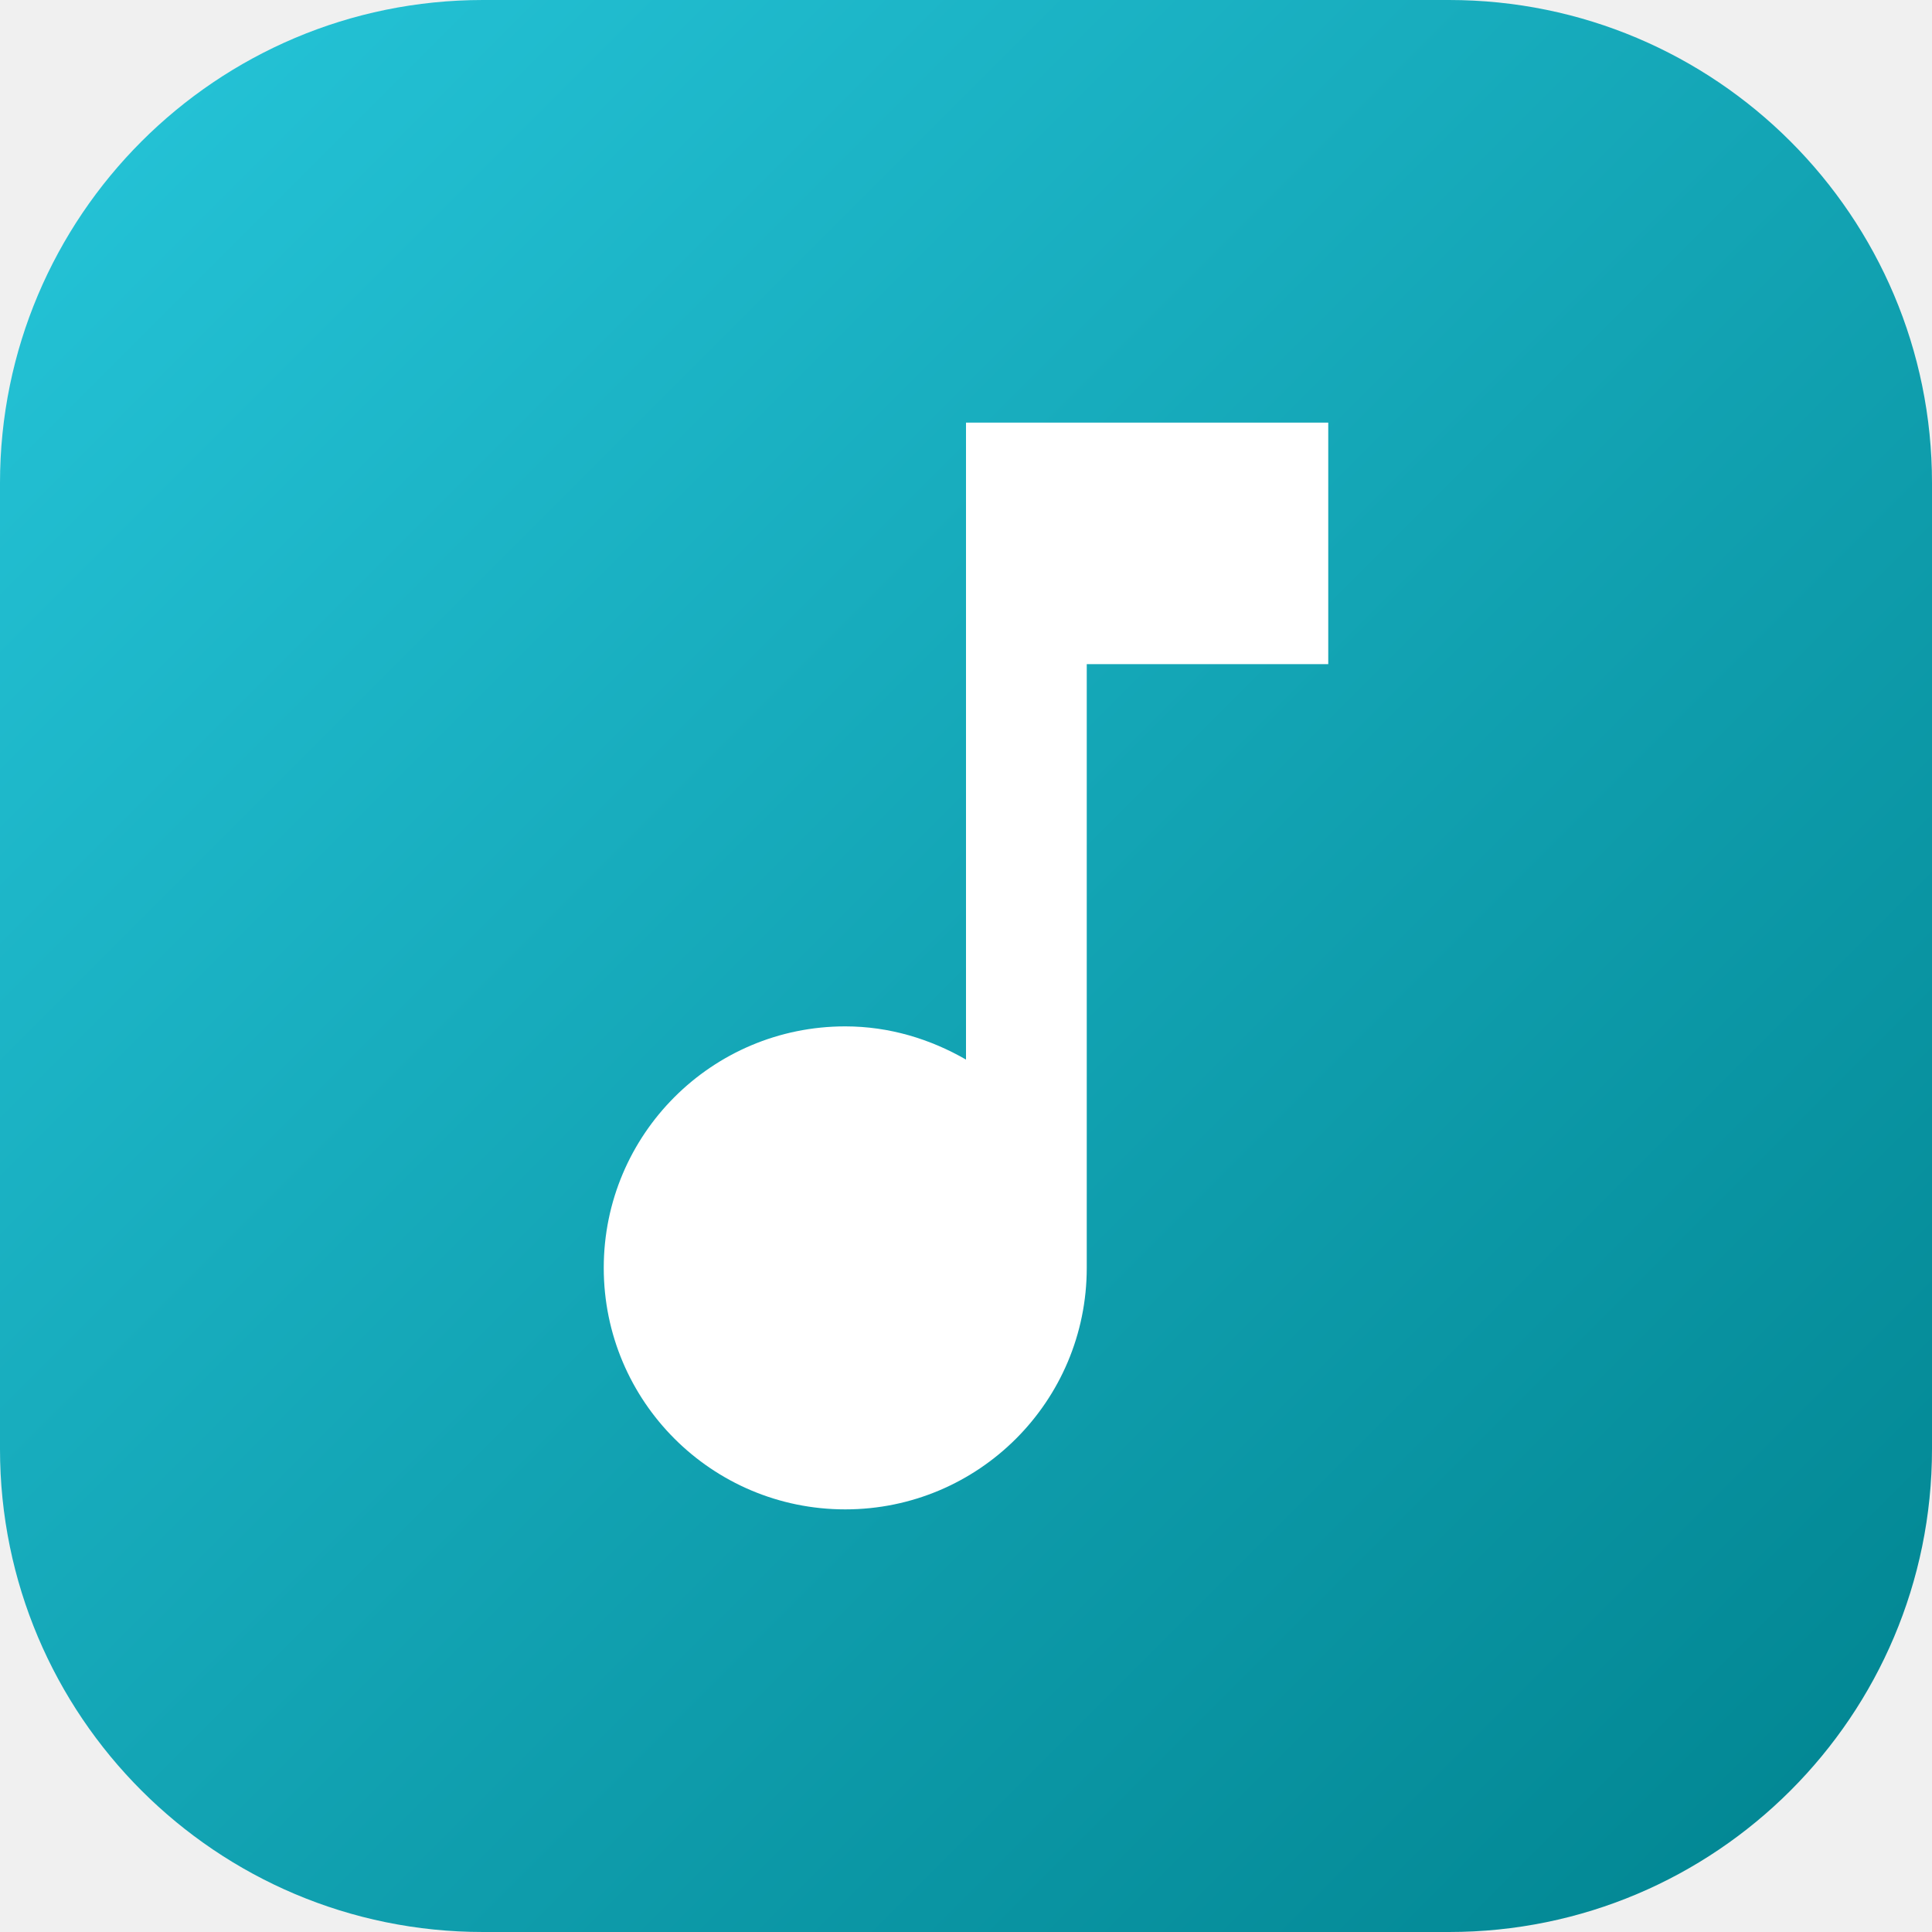
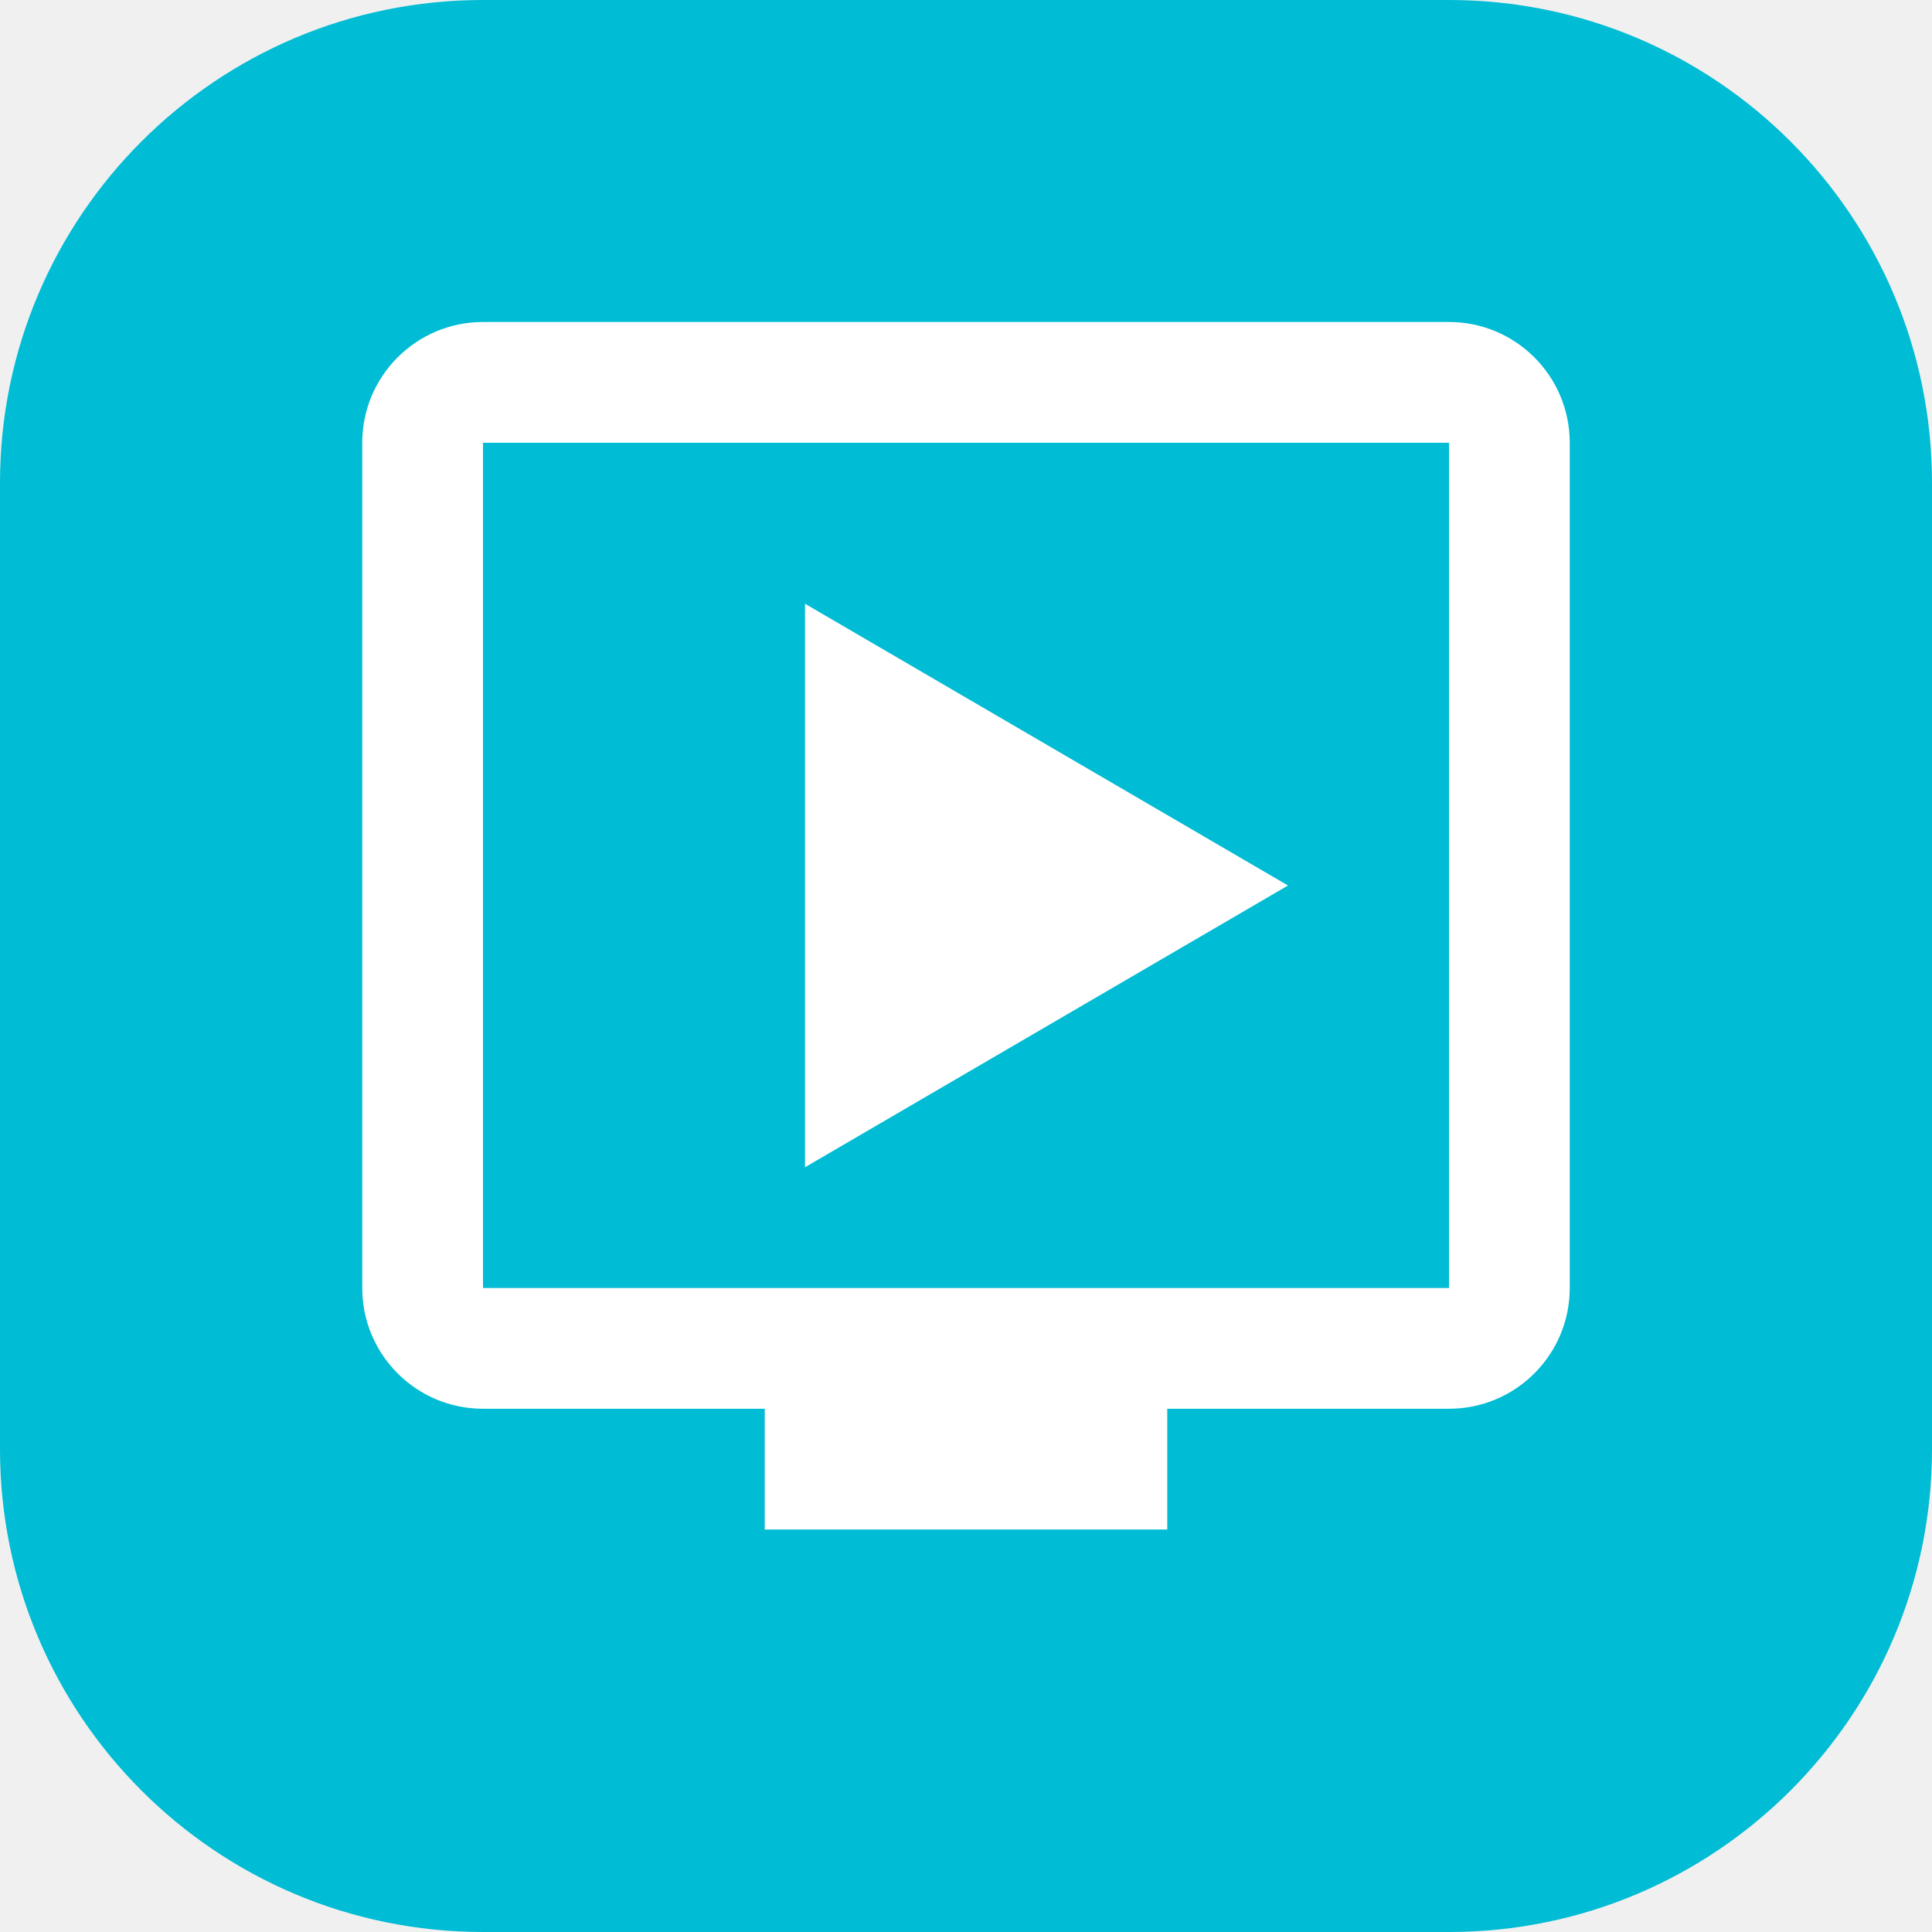
<svg xmlns="http://www.w3.org/2000/svg" viewBox="0 0 48 48">
-   <defs>
-     <linearGradient id="bg" x1="0" y1="0" x2="1" y2="1">
-       <stop offset="0" stop-color="#26C6DA" />
-       <stop offset="1" stop-color="#00838F" />
-     </linearGradient>
-   </defs>
-   <rect width="48" height="48" rx="12" fill="url(#bg)" />
-   <path transform="translate(6 6) scale(1.5)" fill="#fff" d="M12 3v10.55c-.59-.34-1.27-.55-2-.55-2.21 0-4 1.79-4 4s1.79 4 4 4 4-1.79 4-4V7h4V3h-6z" />
+   <rect width="48" height="48" rx="12" fill="#00BCD4" />
+   <path fill="#fff" d="M36 8H12a3 3 0 0 0-3 3v21a3 3 0 0 0 3 3h7v3h10v-3h7a3 3 0 0 0 3-3V11a3 3 0 0 0-3-3zm0 24H12V11h24v21z" />
+   <path fill="#fff" d="M20 15v14l12-7z" />
</svg>
